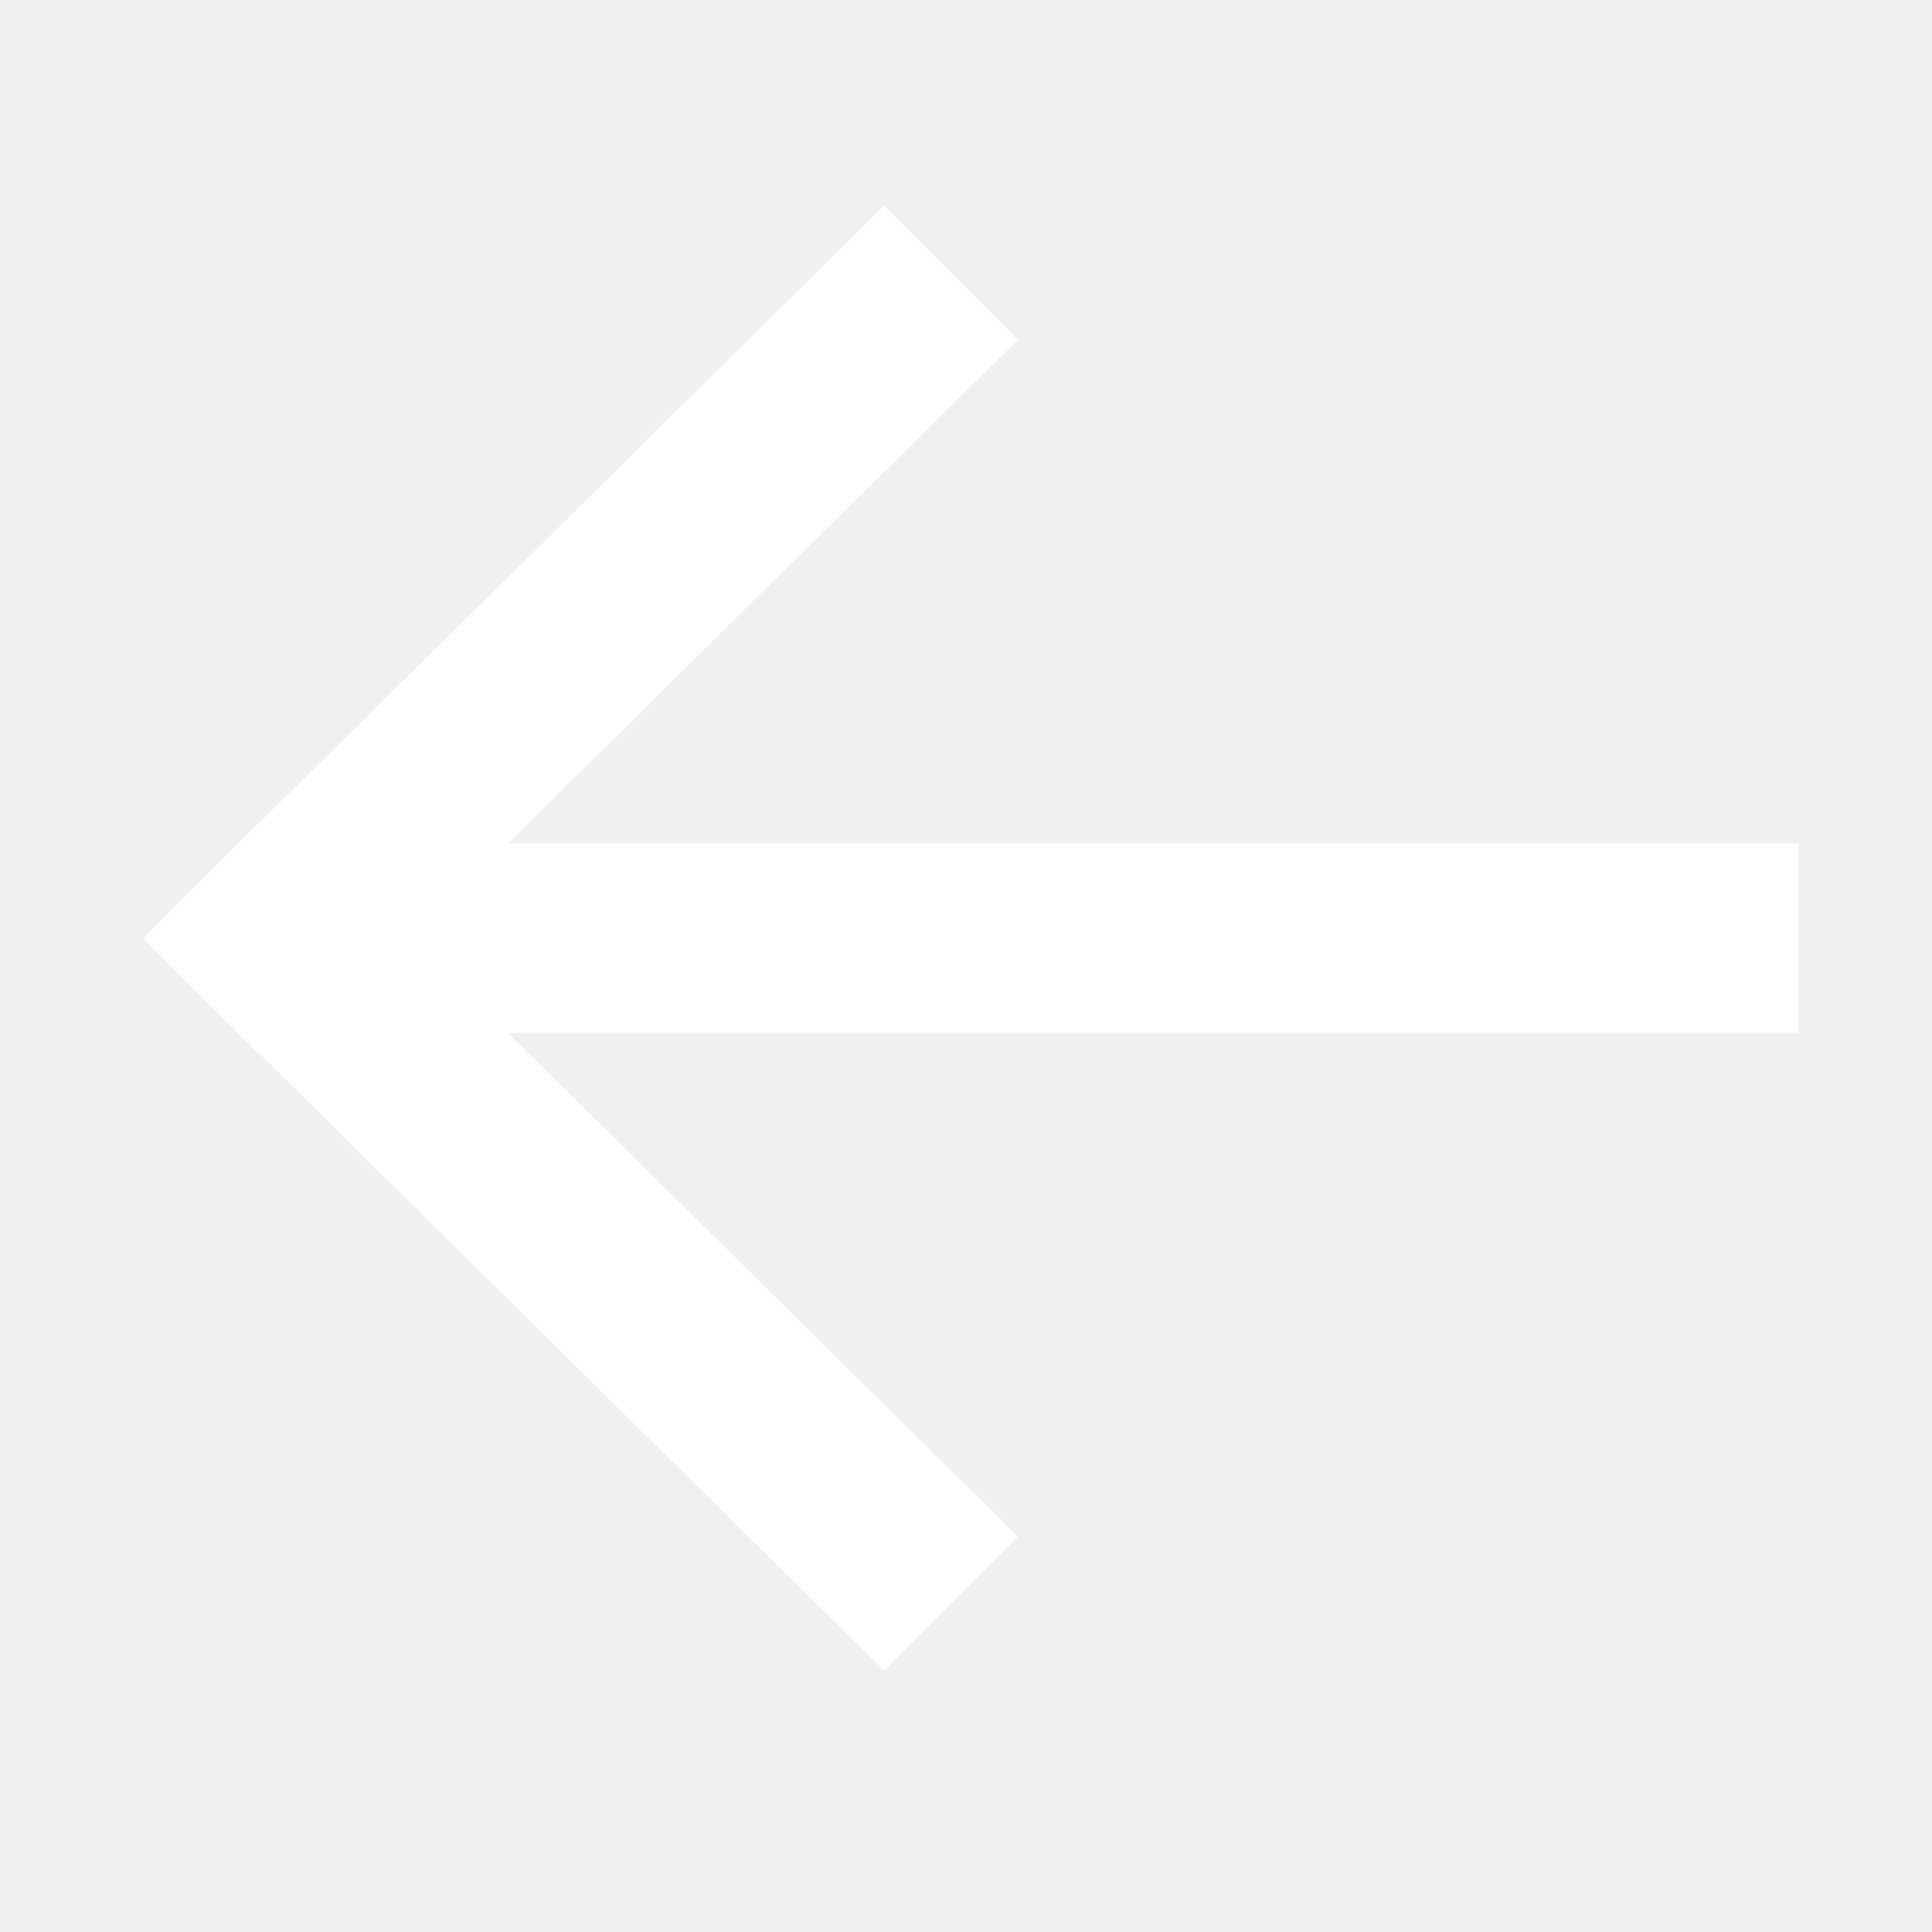
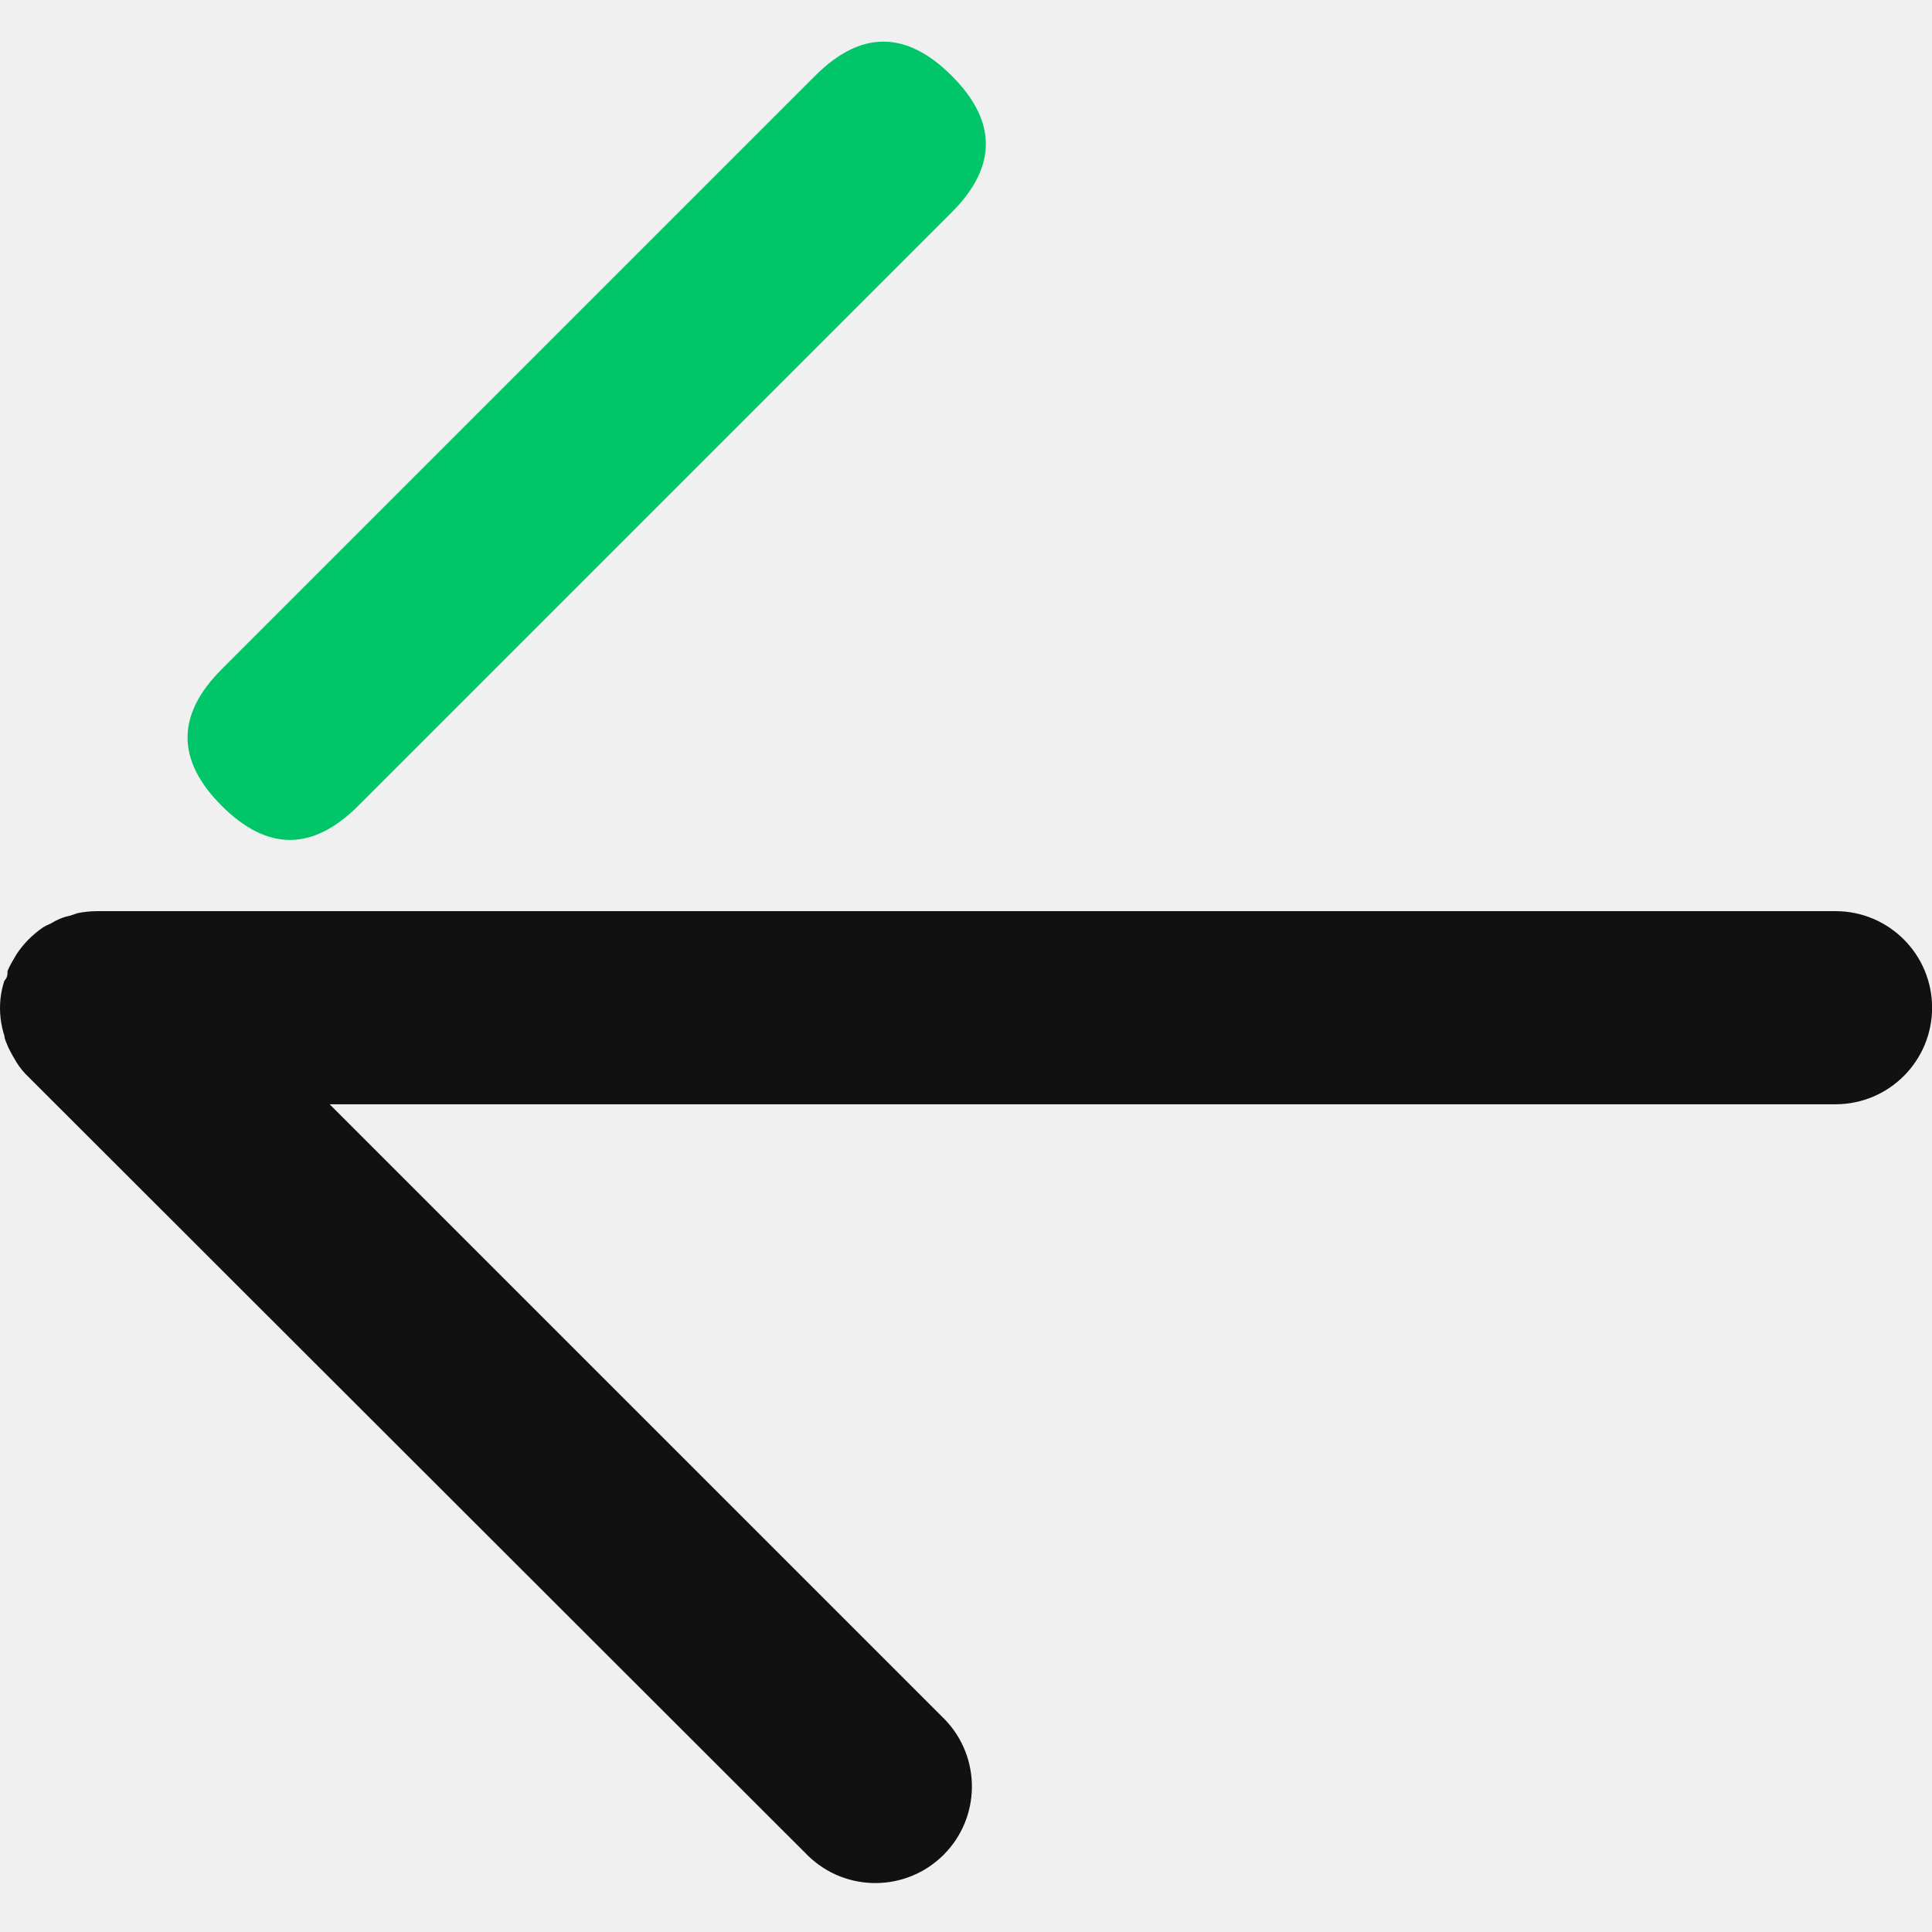
- <svg xmlns="http://www.w3.org/2000/svg" t="1528765826047" class="icon" style="" viewBox="0 0 1024 1024" version="1.1" p-id="2831" width="200" height="200">
-   <defs>
-     <style type="text/css" />
-   </defs>
-   <path d="M953.294 447.05 269.228 447.05 539.547 180.03 468.625 108.982 136.961 436.58 136.74 436.359 100.823 472.275 90.908 482.069 90.968 482.13 75.793 497.305 90.926 512.439 90.908 512.457 93.928 515.439 136.74 558.252 137.007 557.986 468.625 885.504 539.547 814.497 269.199 547.478 953.294 547.478Z" p-id="2832" fill="#ffffff" />
+ <svg xmlns="http://www.w3.org/2000/svg" t="1562084460540" class="icon" viewBox="0 0 1077 1024" version="1.1" p-id="2103" width="128" height="128">
+   <path d="M1022.811 481.426h-968.881a56.626 56.626 0 0 0-10.55 1.077l-4.521 1.507a27.775 27.775 0 0 0-5.598 1.722 35.956 35.956 0 0 0-4.952 2.584 26.698 26.698 0 0 0-4.306 2.153 54.903 54.903 0 0 0-14.856 15.071l-2.368 4.091a38.54 38.54 0 0 0-2.584 5.167c0 1.722 0 3.66-1.722 5.383a35.741 35.741 0 0 0-1.292 4.521 49.736 49.736 0 0 0 0 21.531 38.755 38.755 0 0 0 1.292 4.737c0 1.722 1.077 3.66 1.722 5.383s1.722 3.445 2.584 5.167l2.368 4.091a41.124 41.124 0 0 0 6.675 8.182l434.705 434.274a53.827 53.827 0 0 0 76.219-76.003L183.759 589.08h839.697a53.827 53.827 0 0 0 0-107.653z" fill="#111111" p-id="2104" />
+   <path d="M85.522 384.627m38.061-38.061l330.828-330.828q38.061-38.061 76.123-2e-8l0 0q38.061 38.061 0 76.123l-330.828 330.828q-38.061 38.061-76.123 0l0 0q-38.061-38.061 0-76.123Z" fill="#00C569" p-id="2105" />
</svg>
